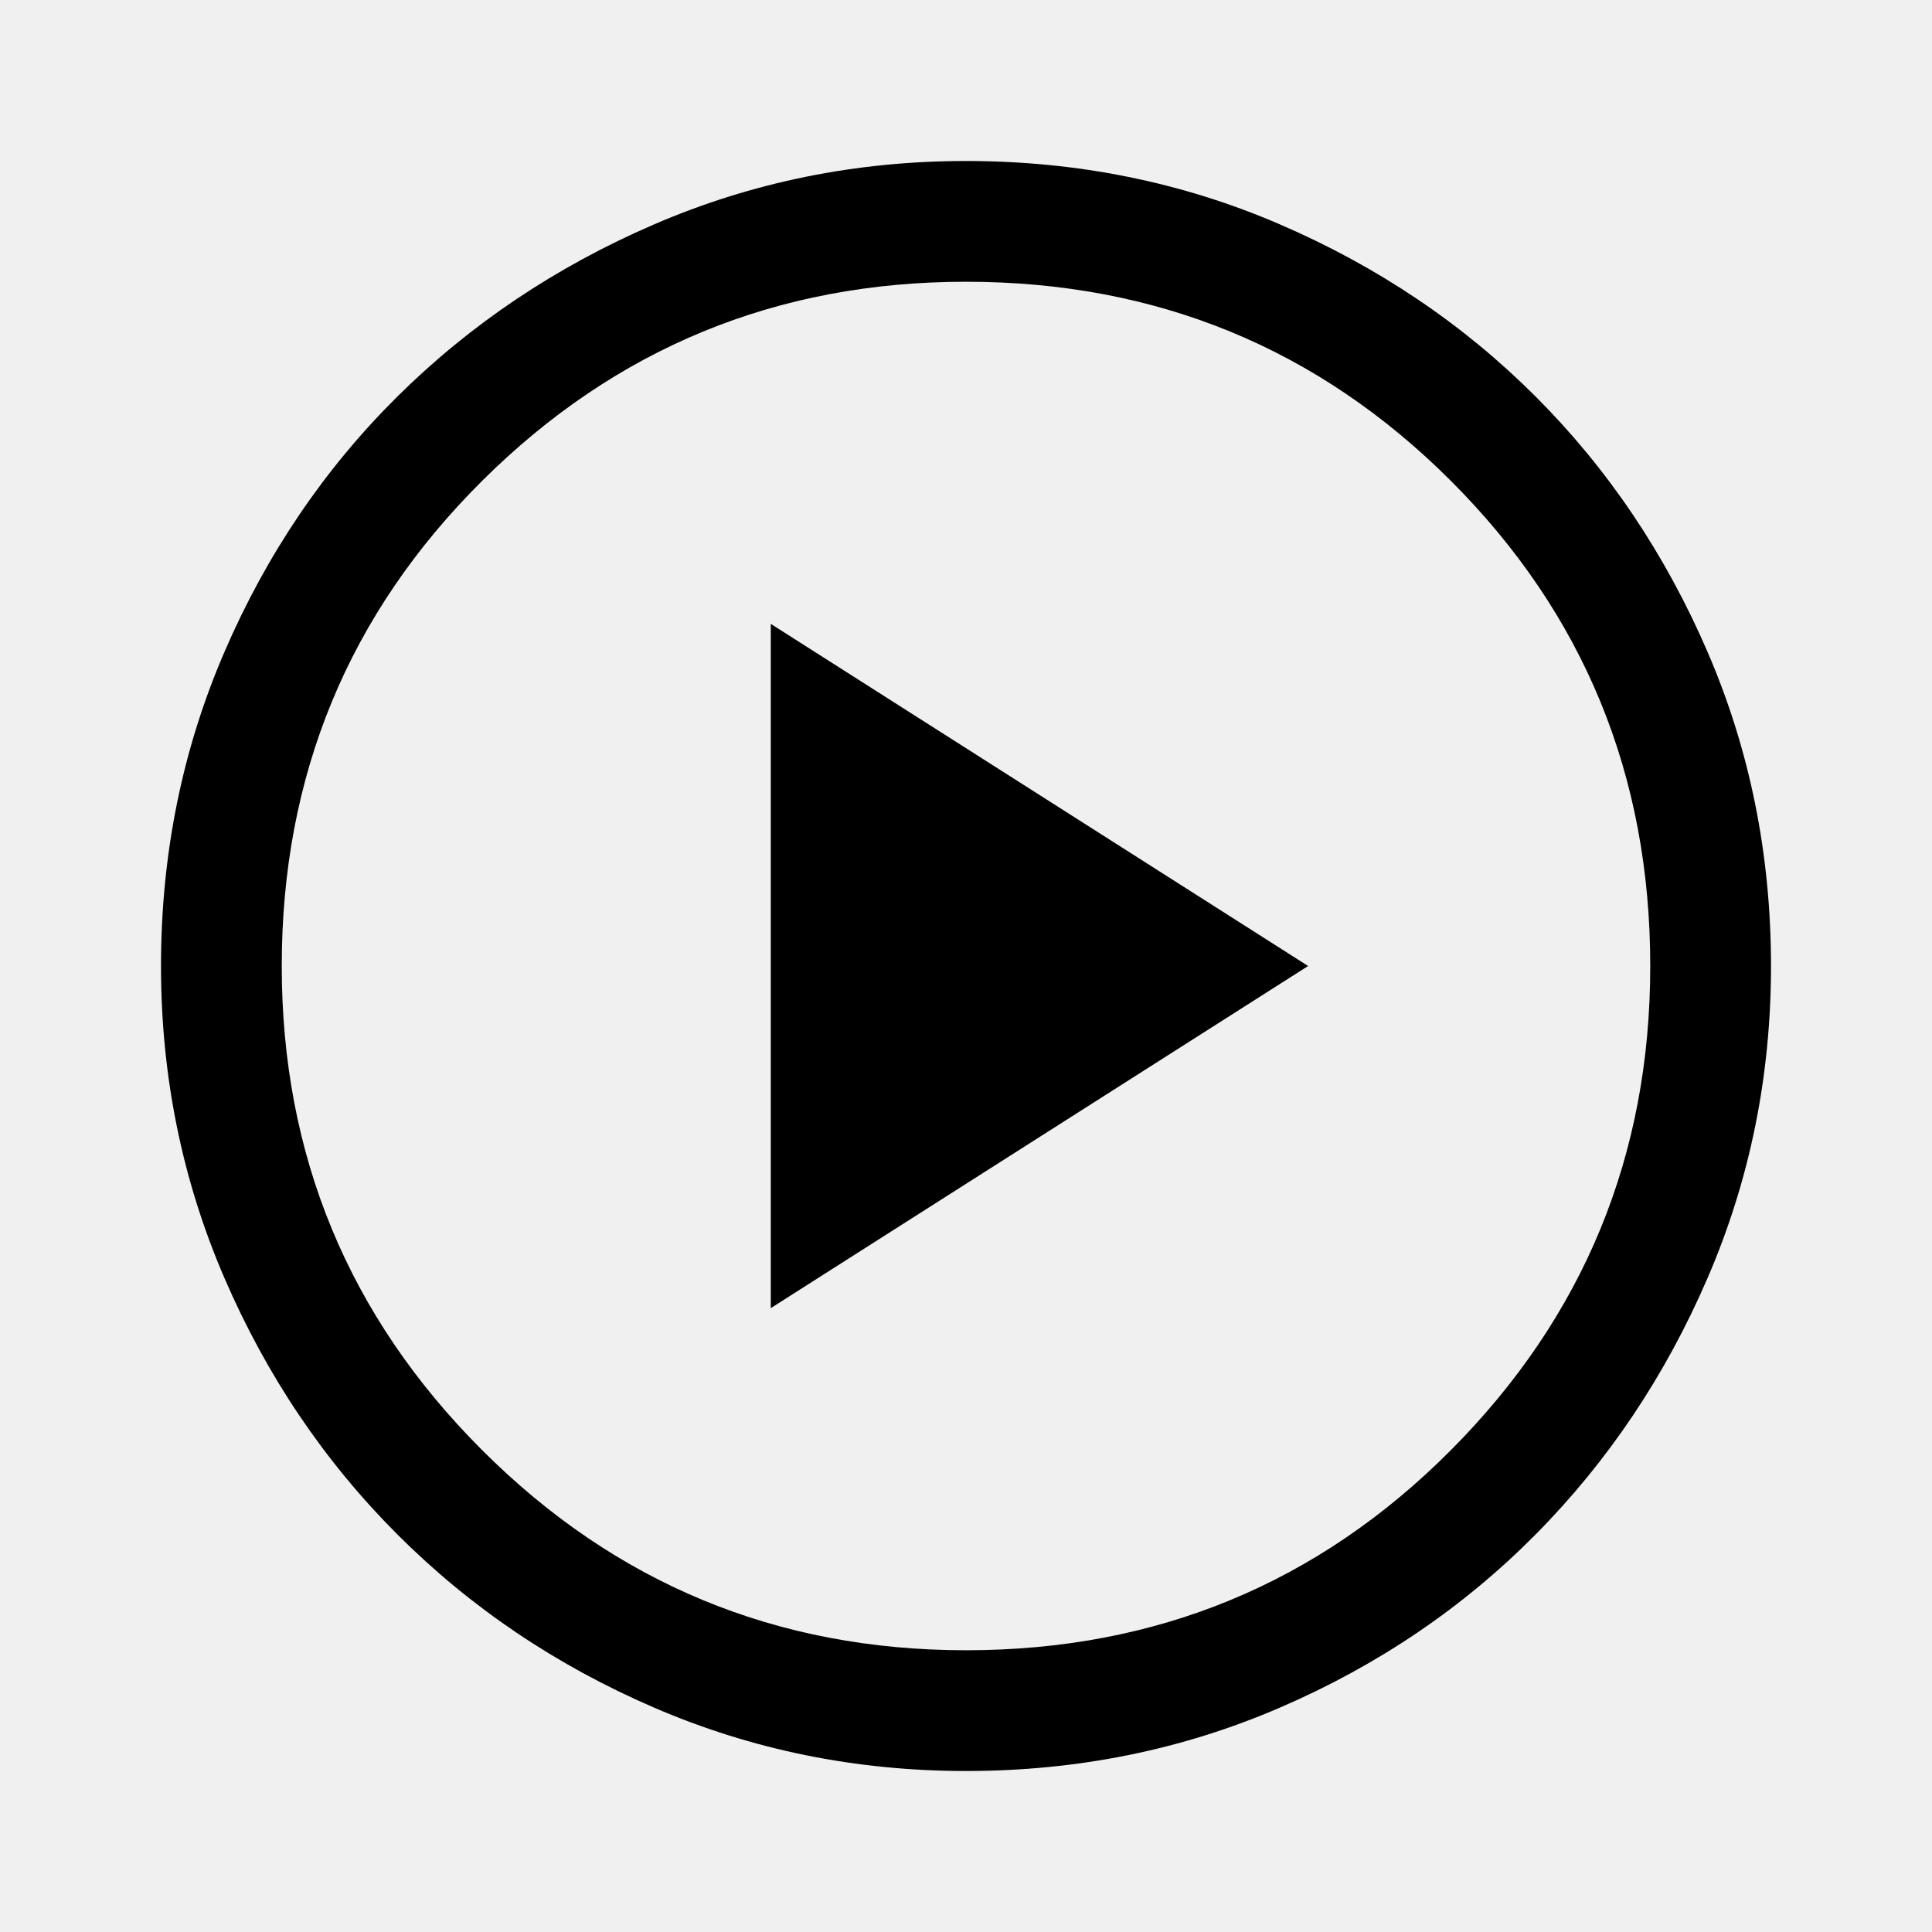
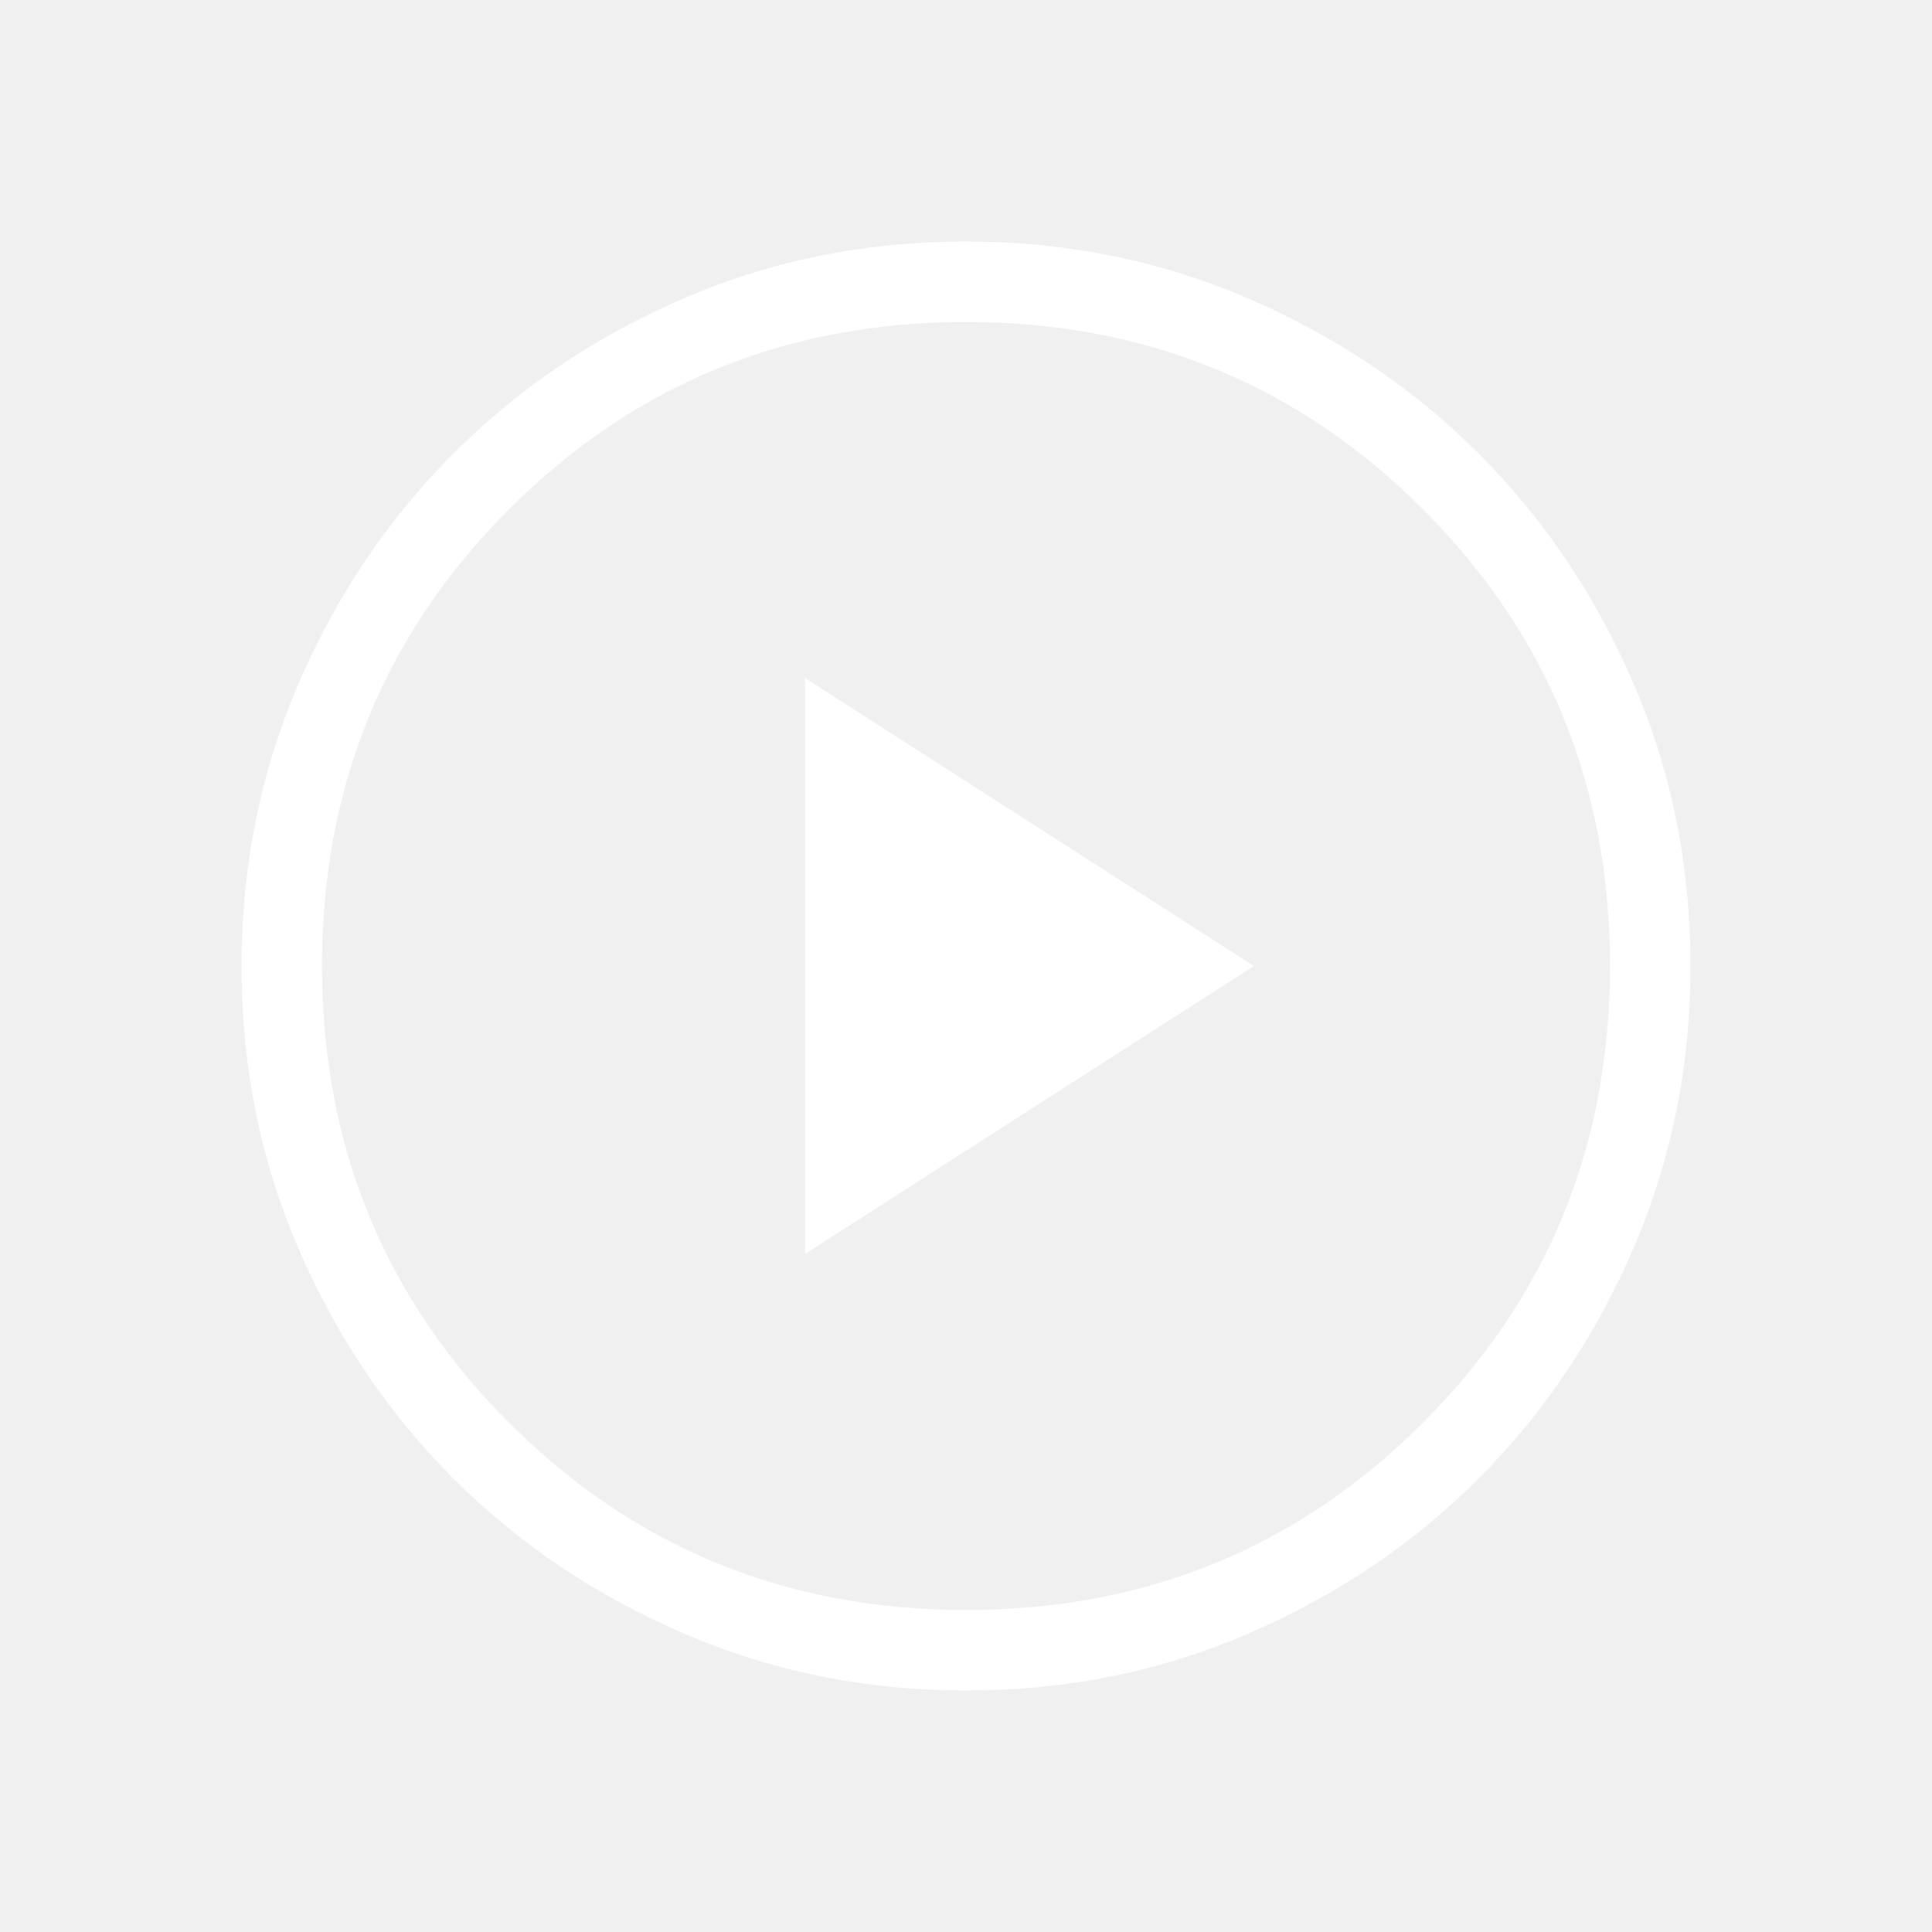
- <svg xmlns="http://www.w3.org/2000/svg" height="48" viewBox="0 96 960 960" width="48">
-   <path d="m383 746 267-170-267-170v340Zm97 230q-82 0-155-31.5t-127.5-86Q143 804 111.5 731T80 576q0-83 31.5-156t86-127Q252 239 325 207.5T480 176q83 0 156 31.5T763 293q54 54 85.5 127T880 576q0 82-31.5 155T763 858.5q-54 54.5-127 86T480 976Zm0-60q142 0 241-99.5T820 576q0-142-99-241t-241-99q-141 0-240.5 99T140 576q0 141 99.5 240.5T480 916Zm0-340Z" />
+ <svg xmlns="http://www.w3.org/2000/svg" width="24" height="24" viewBox="0 0 24 24" fill="none">
+   <path d="M10 15.577L15.577 12L10 8.423V15.577ZM12.003 21C10.759 21 9.589 20.764 8.493 20.291C7.397 19.819 6.444 19.178 5.634 18.369C4.824 17.559 4.182 16.607 3.709 15.512C3.236 14.418 3 13.248 3 12.003C3 10.759 3.236 9.589 3.708 8.493C4.181 7.397 4.822 6.444 5.632 5.634C6.441 4.824 7.393 4.182 8.488 3.709C9.583 3.236 10.752 3 11.997 3C13.241 3 14.411 3.236 15.507 3.708C16.602 4.181 17.556 4.822 18.366 5.632C19.177 6.441 19.818 7.393 20.291 8.488C20.764 9.583 21 10.752 21 11.997C21 13.241 20.764 14.411 20.291 15.507C19.819 16.602 19.178 17.556 18.369 18.366C17.559 19.177 16.607 19.818 15.512 20.291C14.418 20.764 13.248 21 12.003 21ZM12 20C14.233 20 16.125 19.225 17.675 17.675C19.225 16.125 20 14.233 20 12C20 9.767 19.225 7.875 17.675 6.325C16.125 4.775 14.233 4 12 4C9.767 4 7.875 4.775 6.325 6.325C4.775 7.875 4 9.767 4 12C4 14.233 4.775 16.125 6.325 17.675C7.875 19.225 9.767 20 12 20Z" fill="white" />
</svg>
